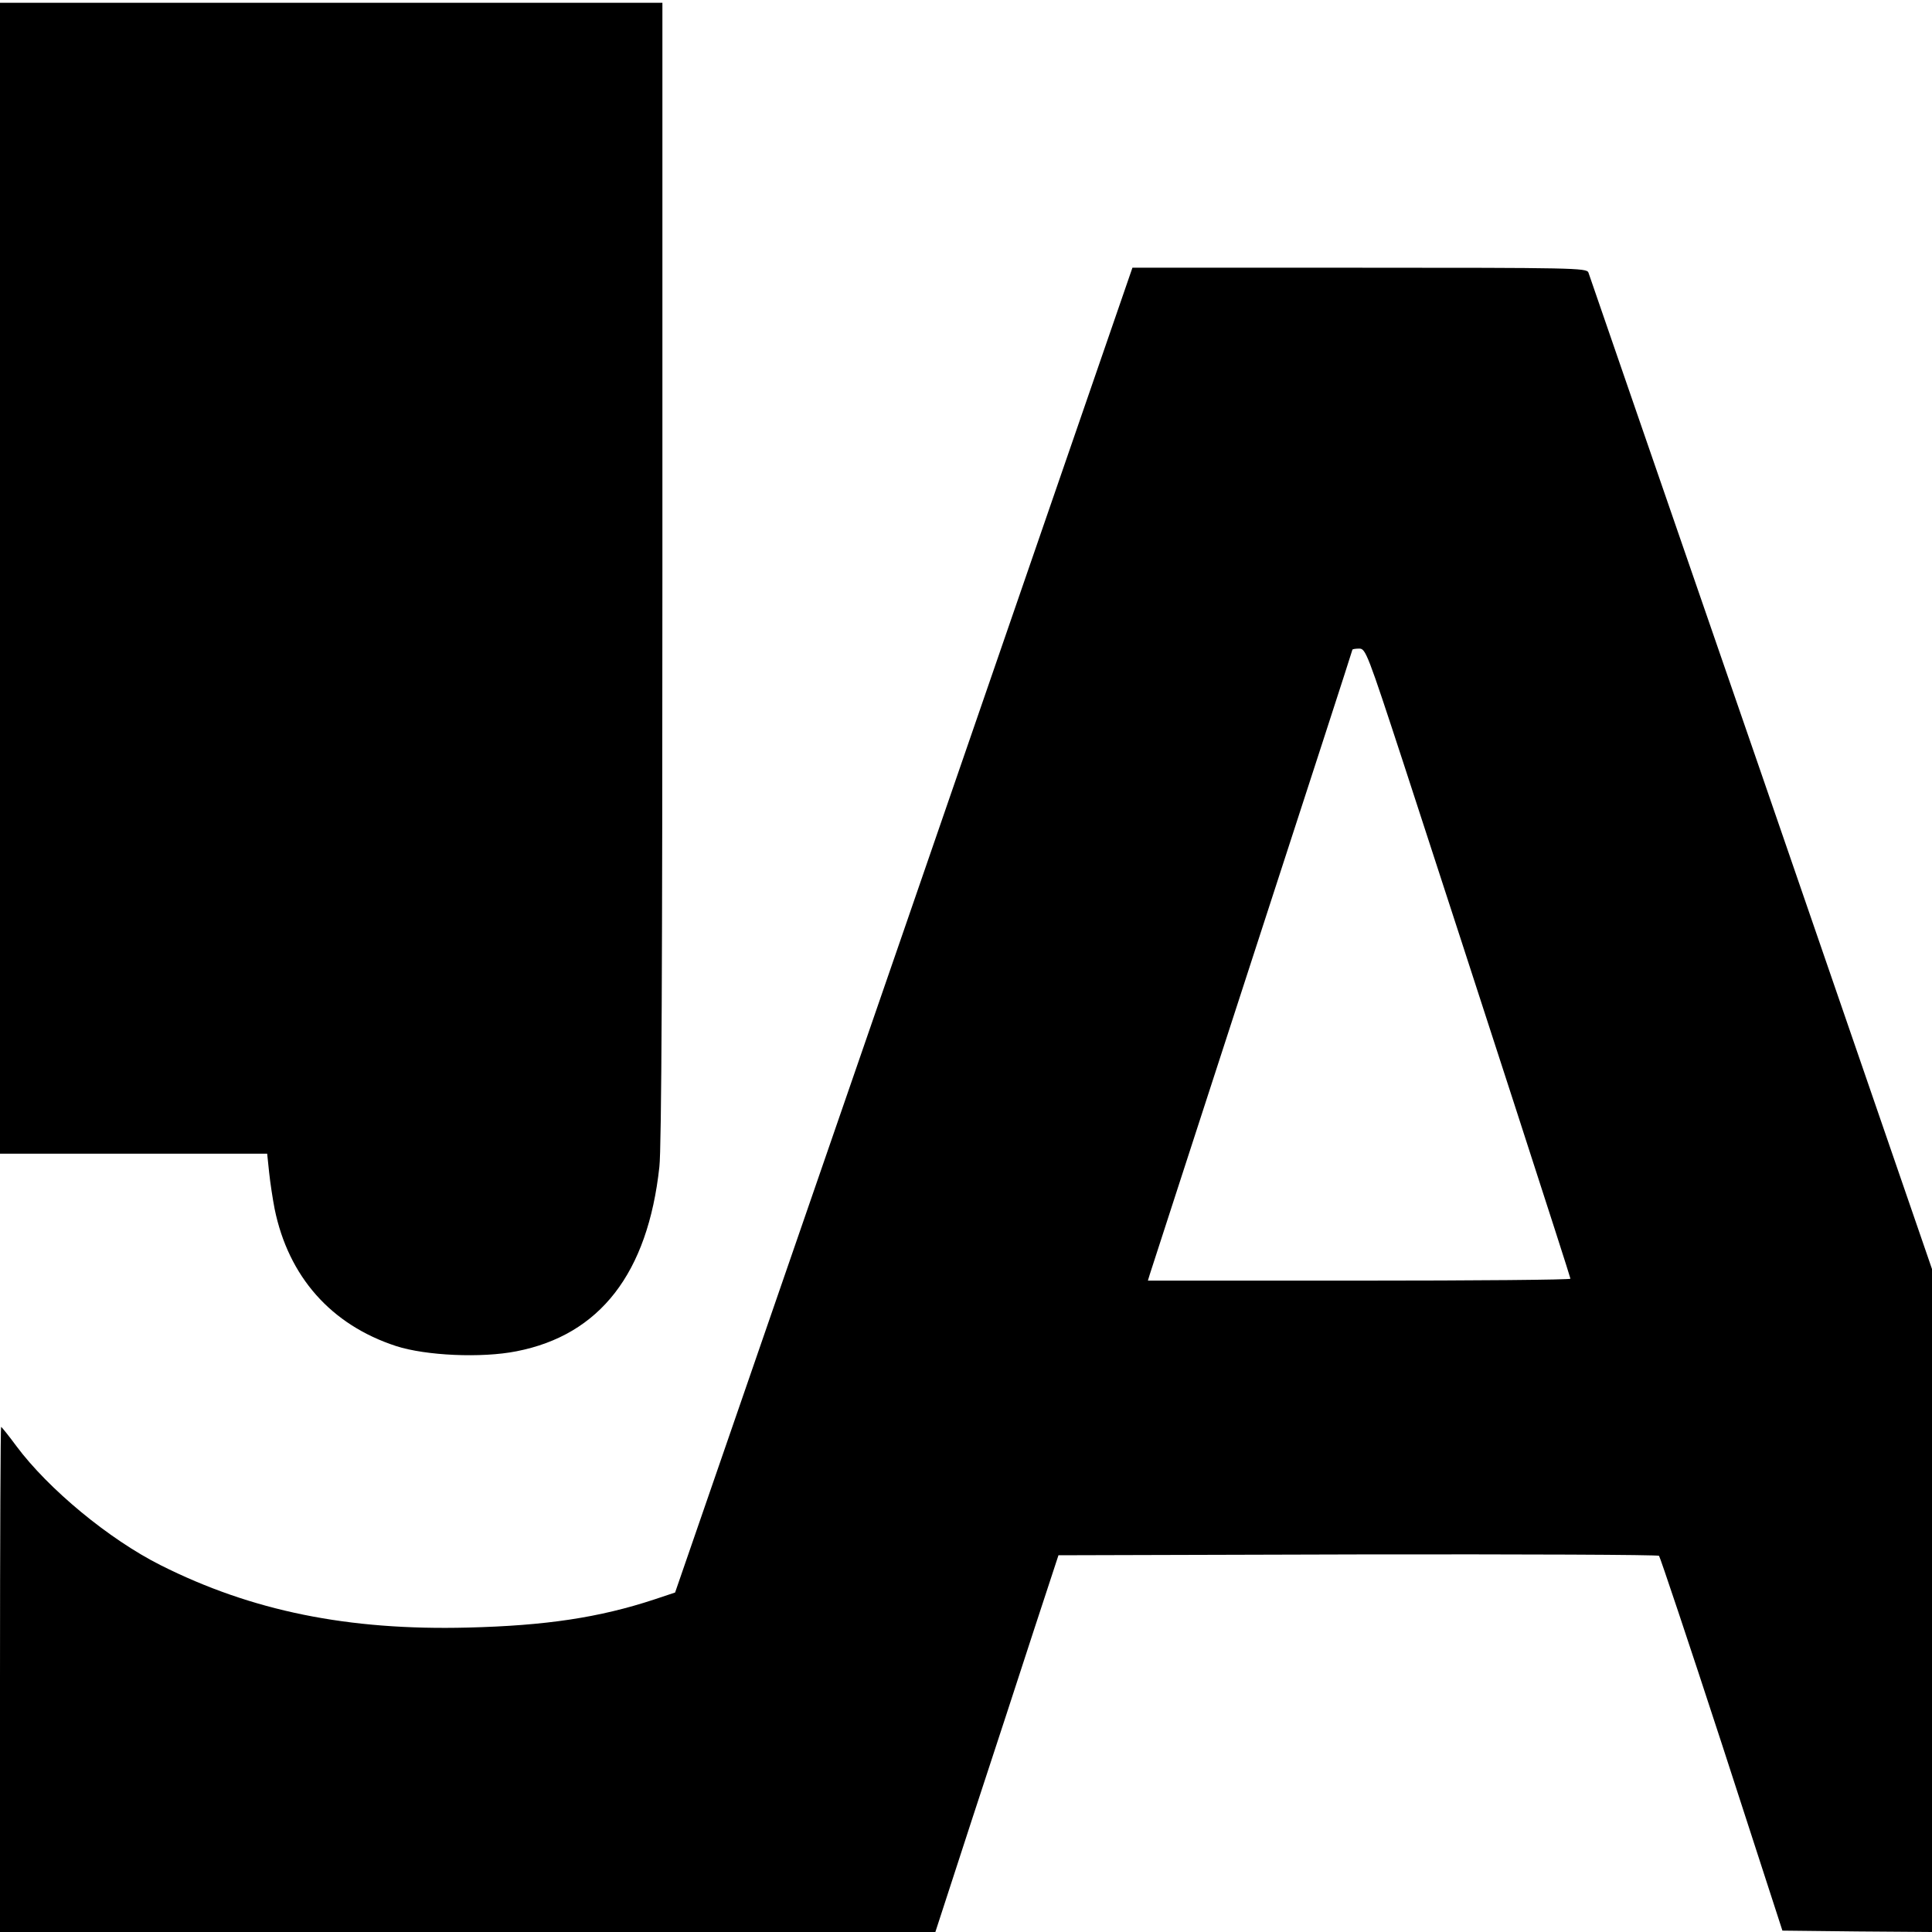
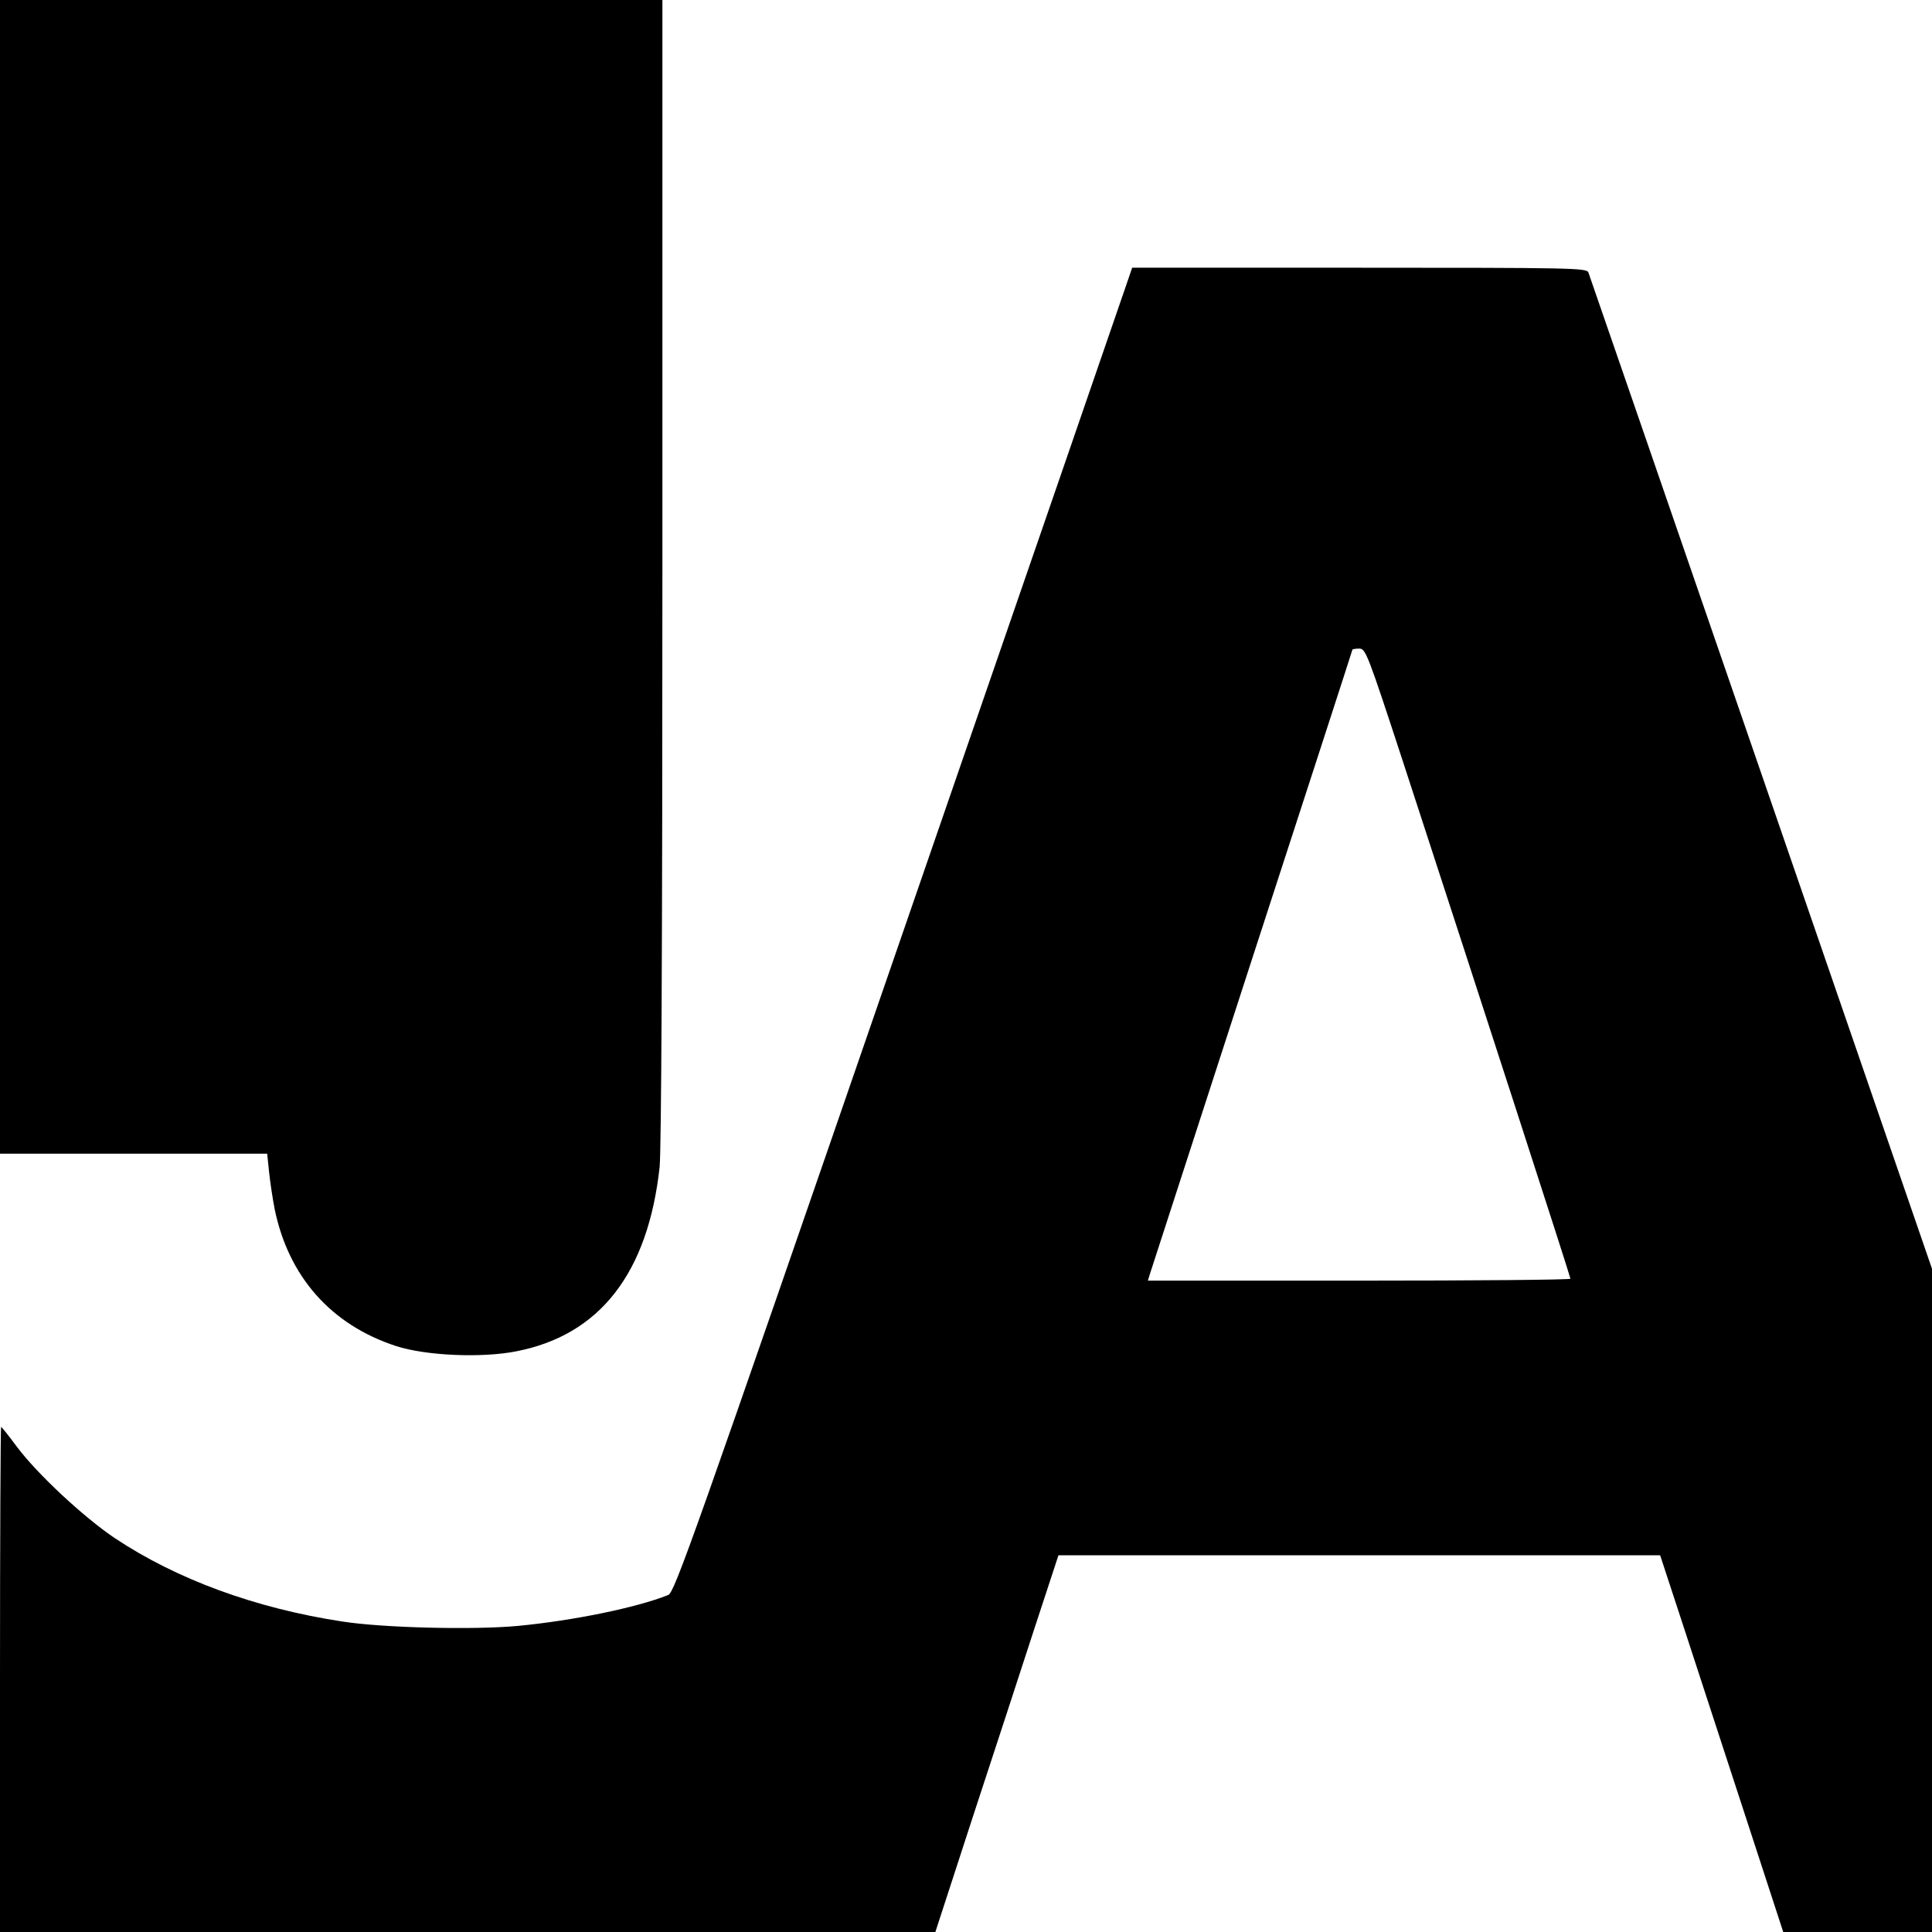
- <svg xmlns="http://www.w3.org/2000/svg" version="1" width="933.333" height="933.333" viewBox="0 0 700 700">
-   <path d="M0 209.5V418h96.8l.7 6.7c.4 3.8 1.3 9.7 2 13.3 5 24.5 20.4 42 44 49.7 10.8 3.5 31 4.4 43.6 1.9 30.3-5.9 47.6-28.3 51.8-66.8.8-6.6 1.1-77 1.1-215.8V1H0v208.5z" />
-   <path d="M327.5 337l-82.9 240-7.5 2.5c-20 6.6-39.4 9.5-67.6 10.2-43.4 1.1-78.3-6-111.3-22.6-18.7-9.4-40.7-27.6-52.3-43.2C3.1 520.1.6 517 .4 517c-.2 0-.4 41.2-.4 91.5V700h338.9l13.6-41.8c7.5-22.9 17.6-53.6 22.3-68.2l8.7-26.5 108.4-.3c59.7-.1 108.8.1 109.2.5.4.5 10.7 31.2 22.8 68.3l21.9 67.5 27.1.3 27.1.2V459.8l-61.9-179.7C604 181.3 575.8 99.7 575.5 98.7c-.7-1.6-5.6-1.7-83-1.7h-82.2l-82.8 240zm180.9-60.8c27 82.8 60.6 186.4 60.6 187.1 0 .4-34.5.7-76.6.7h-76.5l.7-2.3c.4-1.2 17-52.5 37-114s36.4-112 36.4-112.3c0-.2 1.1-.4 2.5-.4 2.3 0 3 1.8 15.9 41.2z" />
+ <svg xmlns="http://www.w3.org/2000/svg" version="1.0" width="700pt" height="700pt" viewBox="0 0 700 700" preserveAspectRatio="xMidYMid meet">
+   <g transform="translate(0,700) scale(0.1,-0.1)" fill="#000000" stroke="none">
+     <path d="M0 4910 l0 -2090 484 0 484 0 7 -67 c4 -38 13 -97 20 -133 50 -245 204 -420 440 -497 108 -35 310 -44 436 -19 303 59 477 284 519 668 6 65 10 789 10 2163 l0 2065 -1200 0 -1200 0 0 -2090z" />
+     <path d="M4086 5983 c-9 -27 -381 -1106 -828 -2400 -750 -2173 -814 -2353 -837 -2362 -115 -46 -345 -93 -545 -112 -160 -15 -490 -7 -636 16 -315 48 -600 153 -824 302 -113 76 -283 234 -357 334 -28 38 -53 69 -55 69 -2 0 -4 -412 -4 -915 l0 -915 1695 0 1694 0 136 418 c75 229 176 536 223 682 l87 265 1090 0 1090 0 82 -250 c45 -137 145 -445 223 -683 l141 -432 269 0 270 0 0 1202 0 1201 -619 1796 c-341 988 -622 1804 -626 1814 -7 16 -56 17 -830 17 l-823 0 -16 -47z m998 -1745 c288 -882 606 -1864 606 -1871 0 -4 -345 -7 -766 -7 l-765 0 7 23 c4 12 170 525 370 1141 200 615 364 1120 364 1122 0 2 11 4 25 4 23 0 30 -18 159 -412z" />
+   </g>
</svg>
